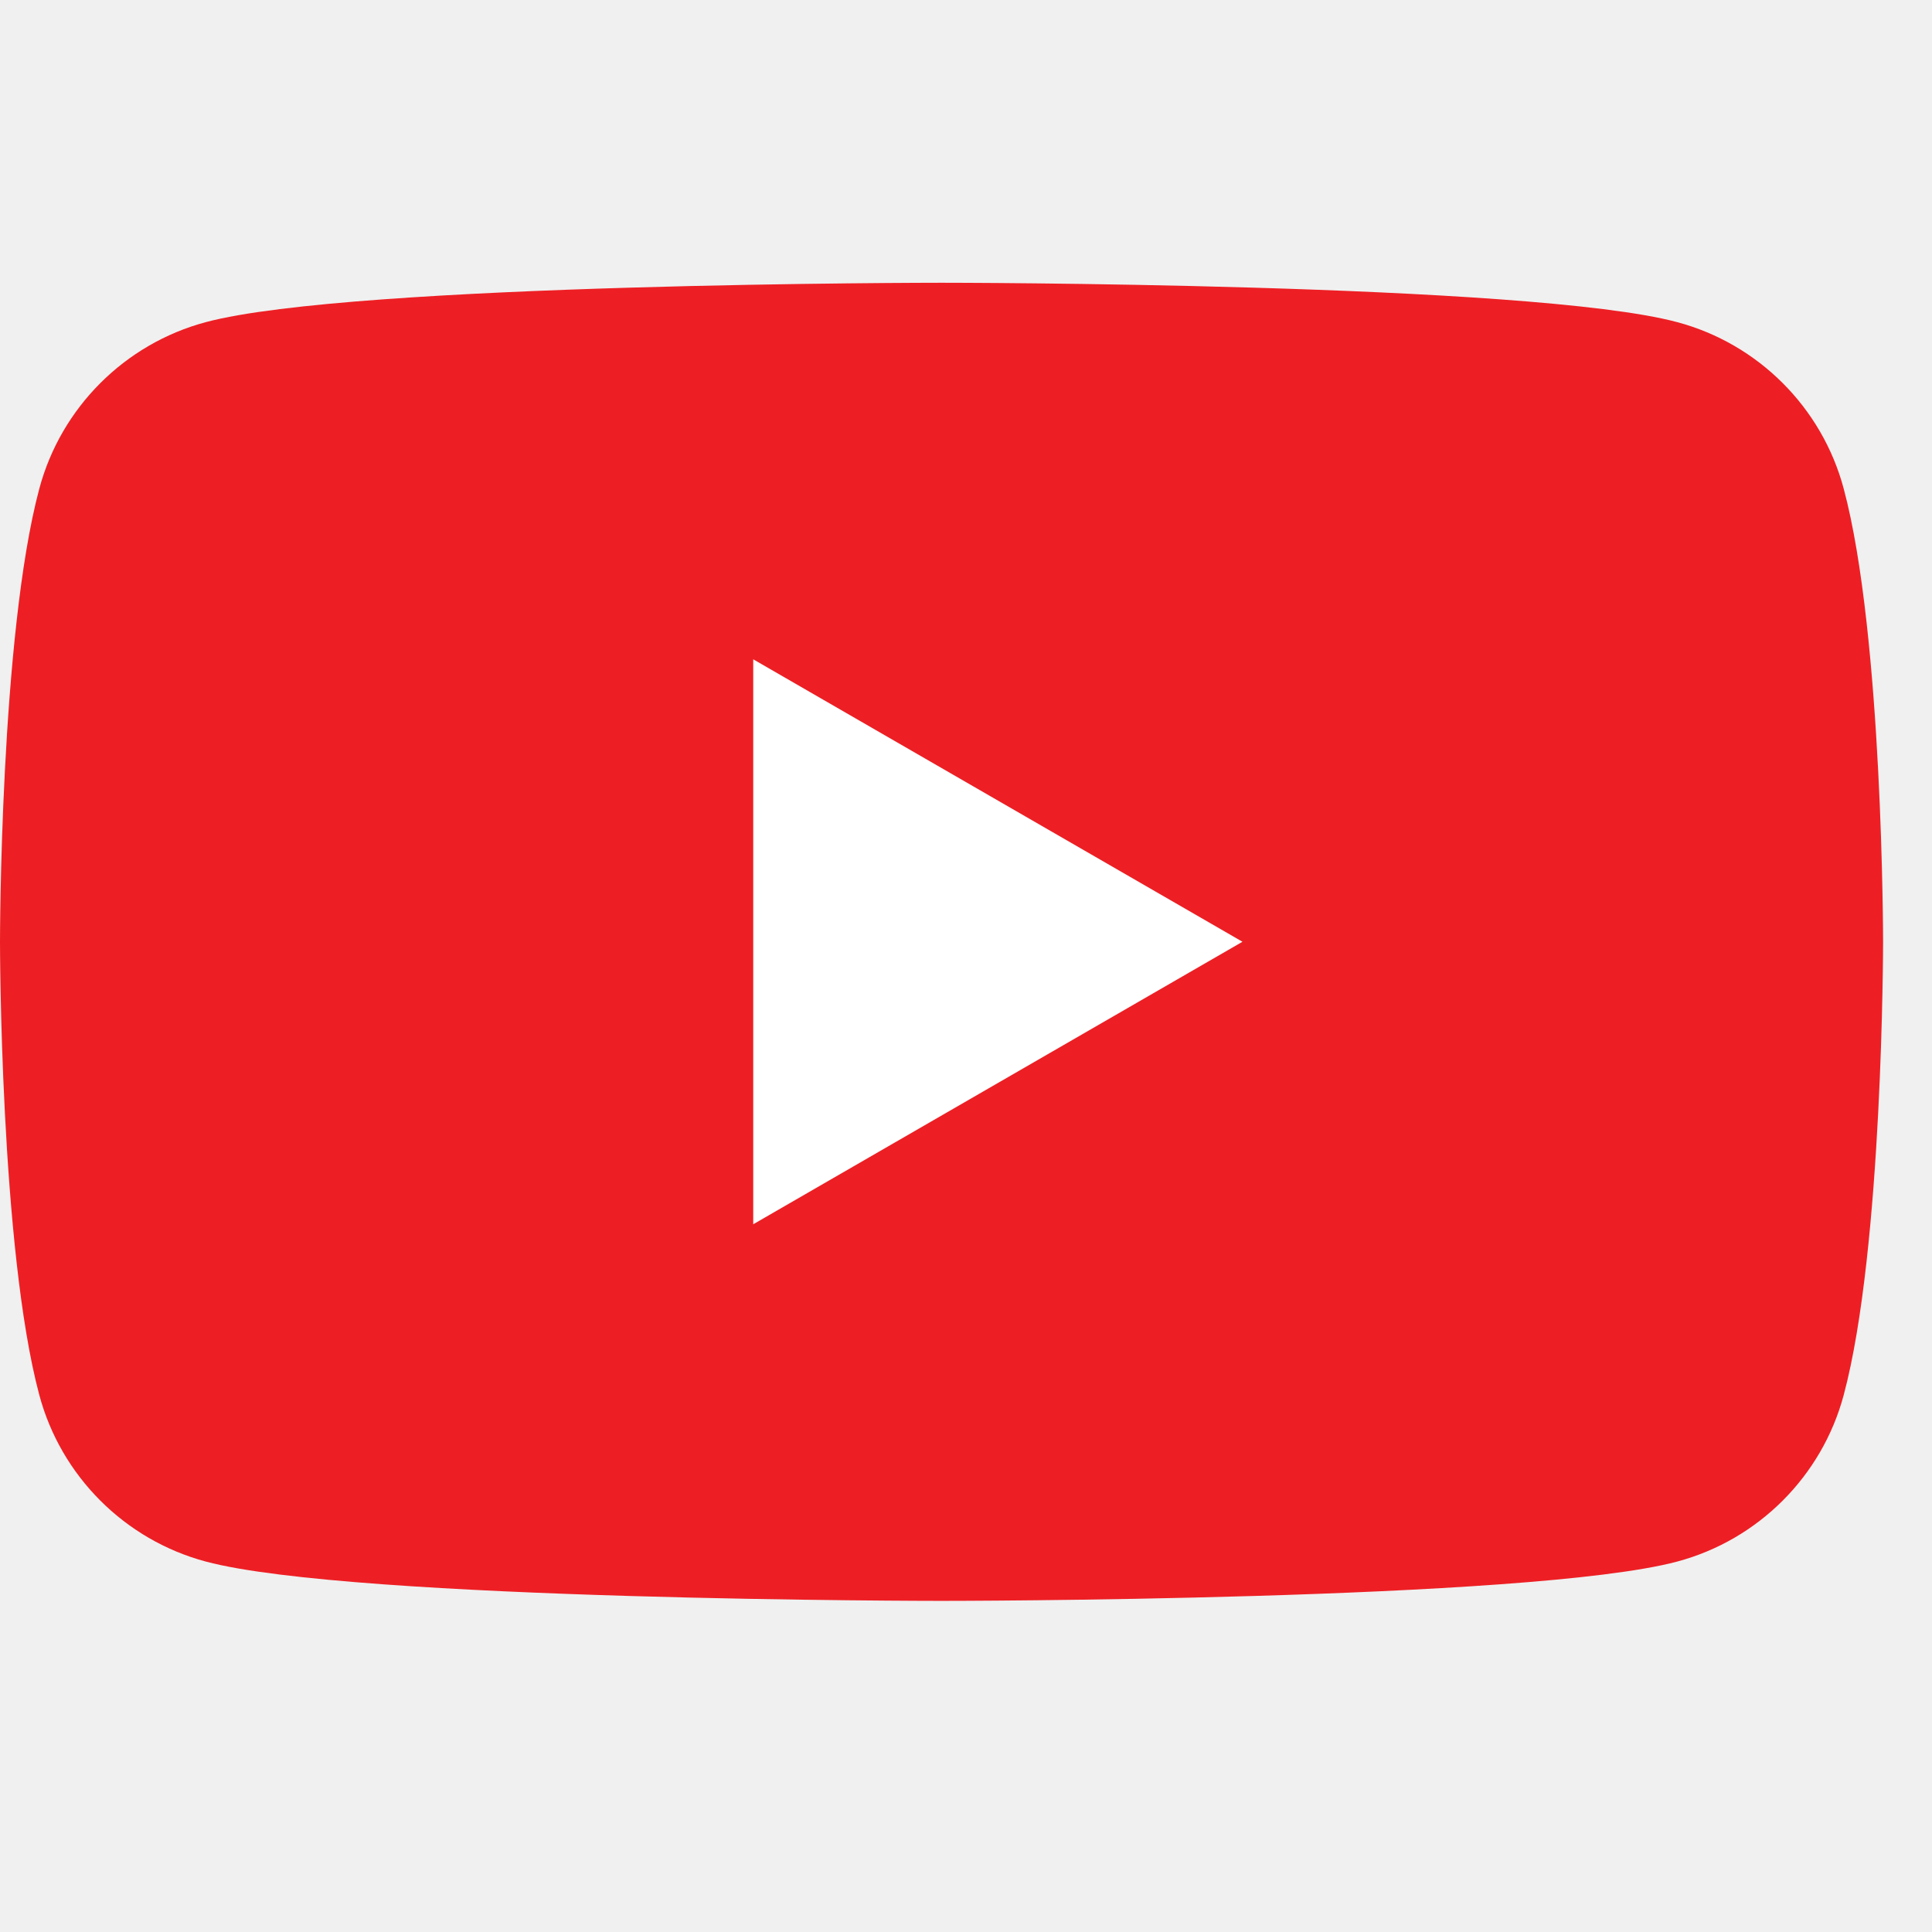
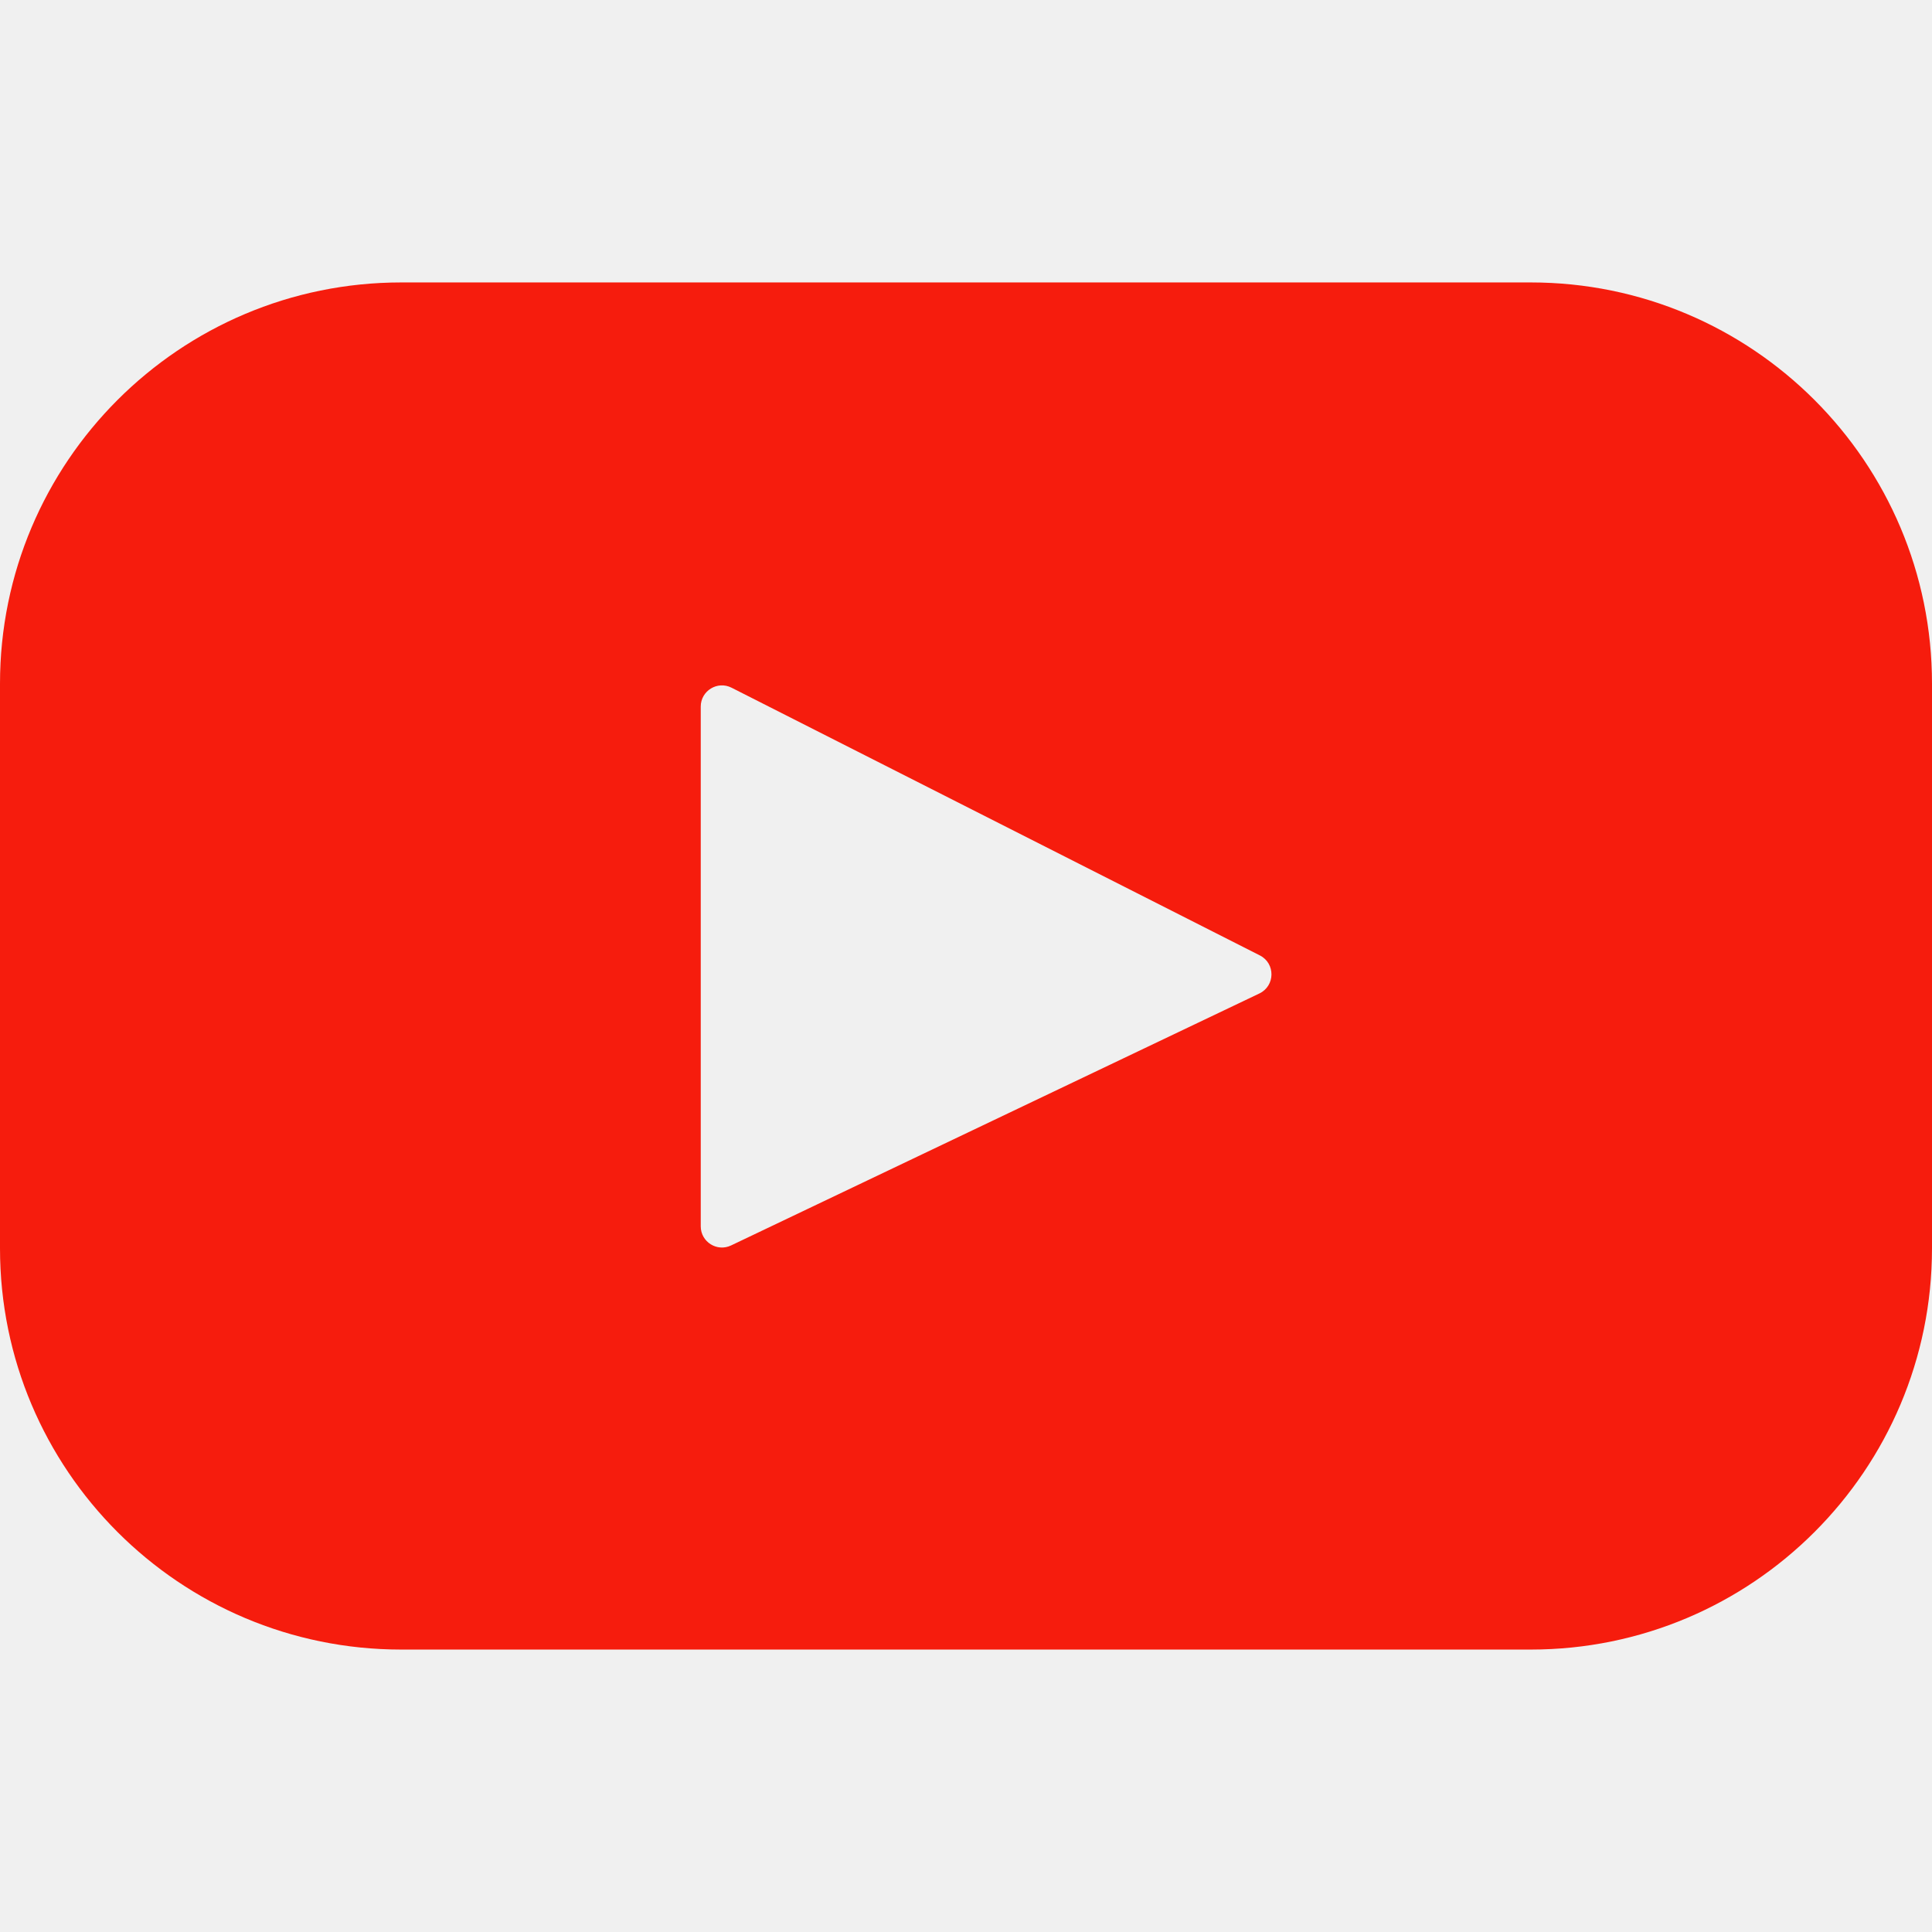
- <svg xmlns="http://www.w3.org/2000/svg" width="31" height="31" viewBox="0 0 31 31" fill="none">
-   <g clip-path="url(#clip0_519_10675)">
-     <path d="M29.583 7.84C29.236 6.54 28.212 5.516 26.912 5.169C24.555 4.537 15.107 4.537 15.107 4.537C15.107 4.537 5.659 4.537 3.302 5.169C2.003 5.516 0.979 6.54 0.631 7.84C0 10.196 0 15.112 0 15.112C0 15.112 0 20.029 0.631 22.385C0.979 23.685 2.003 24.709 3.302 25.056C5.659 25.687 15.107 25.687 15.107 25.687C15.107 25.687 24.555 25.687 26.912 25.056C28.212 24.709 29.236 23.685 29.583 22.385C30.215 20.029 30.215 15.112 30.215 15.112C30.215 15.112 30.215 10.196 29.583 7.84Z" fill="#ED1F24" />
-     <path d="M12.086 19.644L19.936 15.111L12.086 10.579V19.644Z" fill="white" />
+ <svg xmlns="http://www.w3.org/2000/svg" height="800px" width="800px" version="1.1" id="Layer_1" viewBox="0 0 461.001 461.001" xml:space="preserve">
+   <g>
+     <path style="fill:#F61C0D;" d="M365.257,67.393H95.744C42.866,67.393,0,110.259,0,163.137v134.728   c0,52.878,42.866,95.744,95.744,95.744h269.513c52.878,0,95.744-42.866,95.744-95.744V163.137   C461.001,110.259,418.135,67.393,365.257,67.393z M300.506,237.056l-126.06,60.123c-3.359,1.602-7.239-0.847-7.239-4.568V168.607   c0-3.774,3.982-6.22,7.348-4.514l126.06,63.881C304.363,229.873,304.298,235.248,300.506,237.056z" />
  </g>
-   <defs>
-     <clipPath id="clip0_519_10675">
-       <rect width="30.263" height="30.263" fill="white" />
-     </clipPath>
-   </defs>
</svg>
